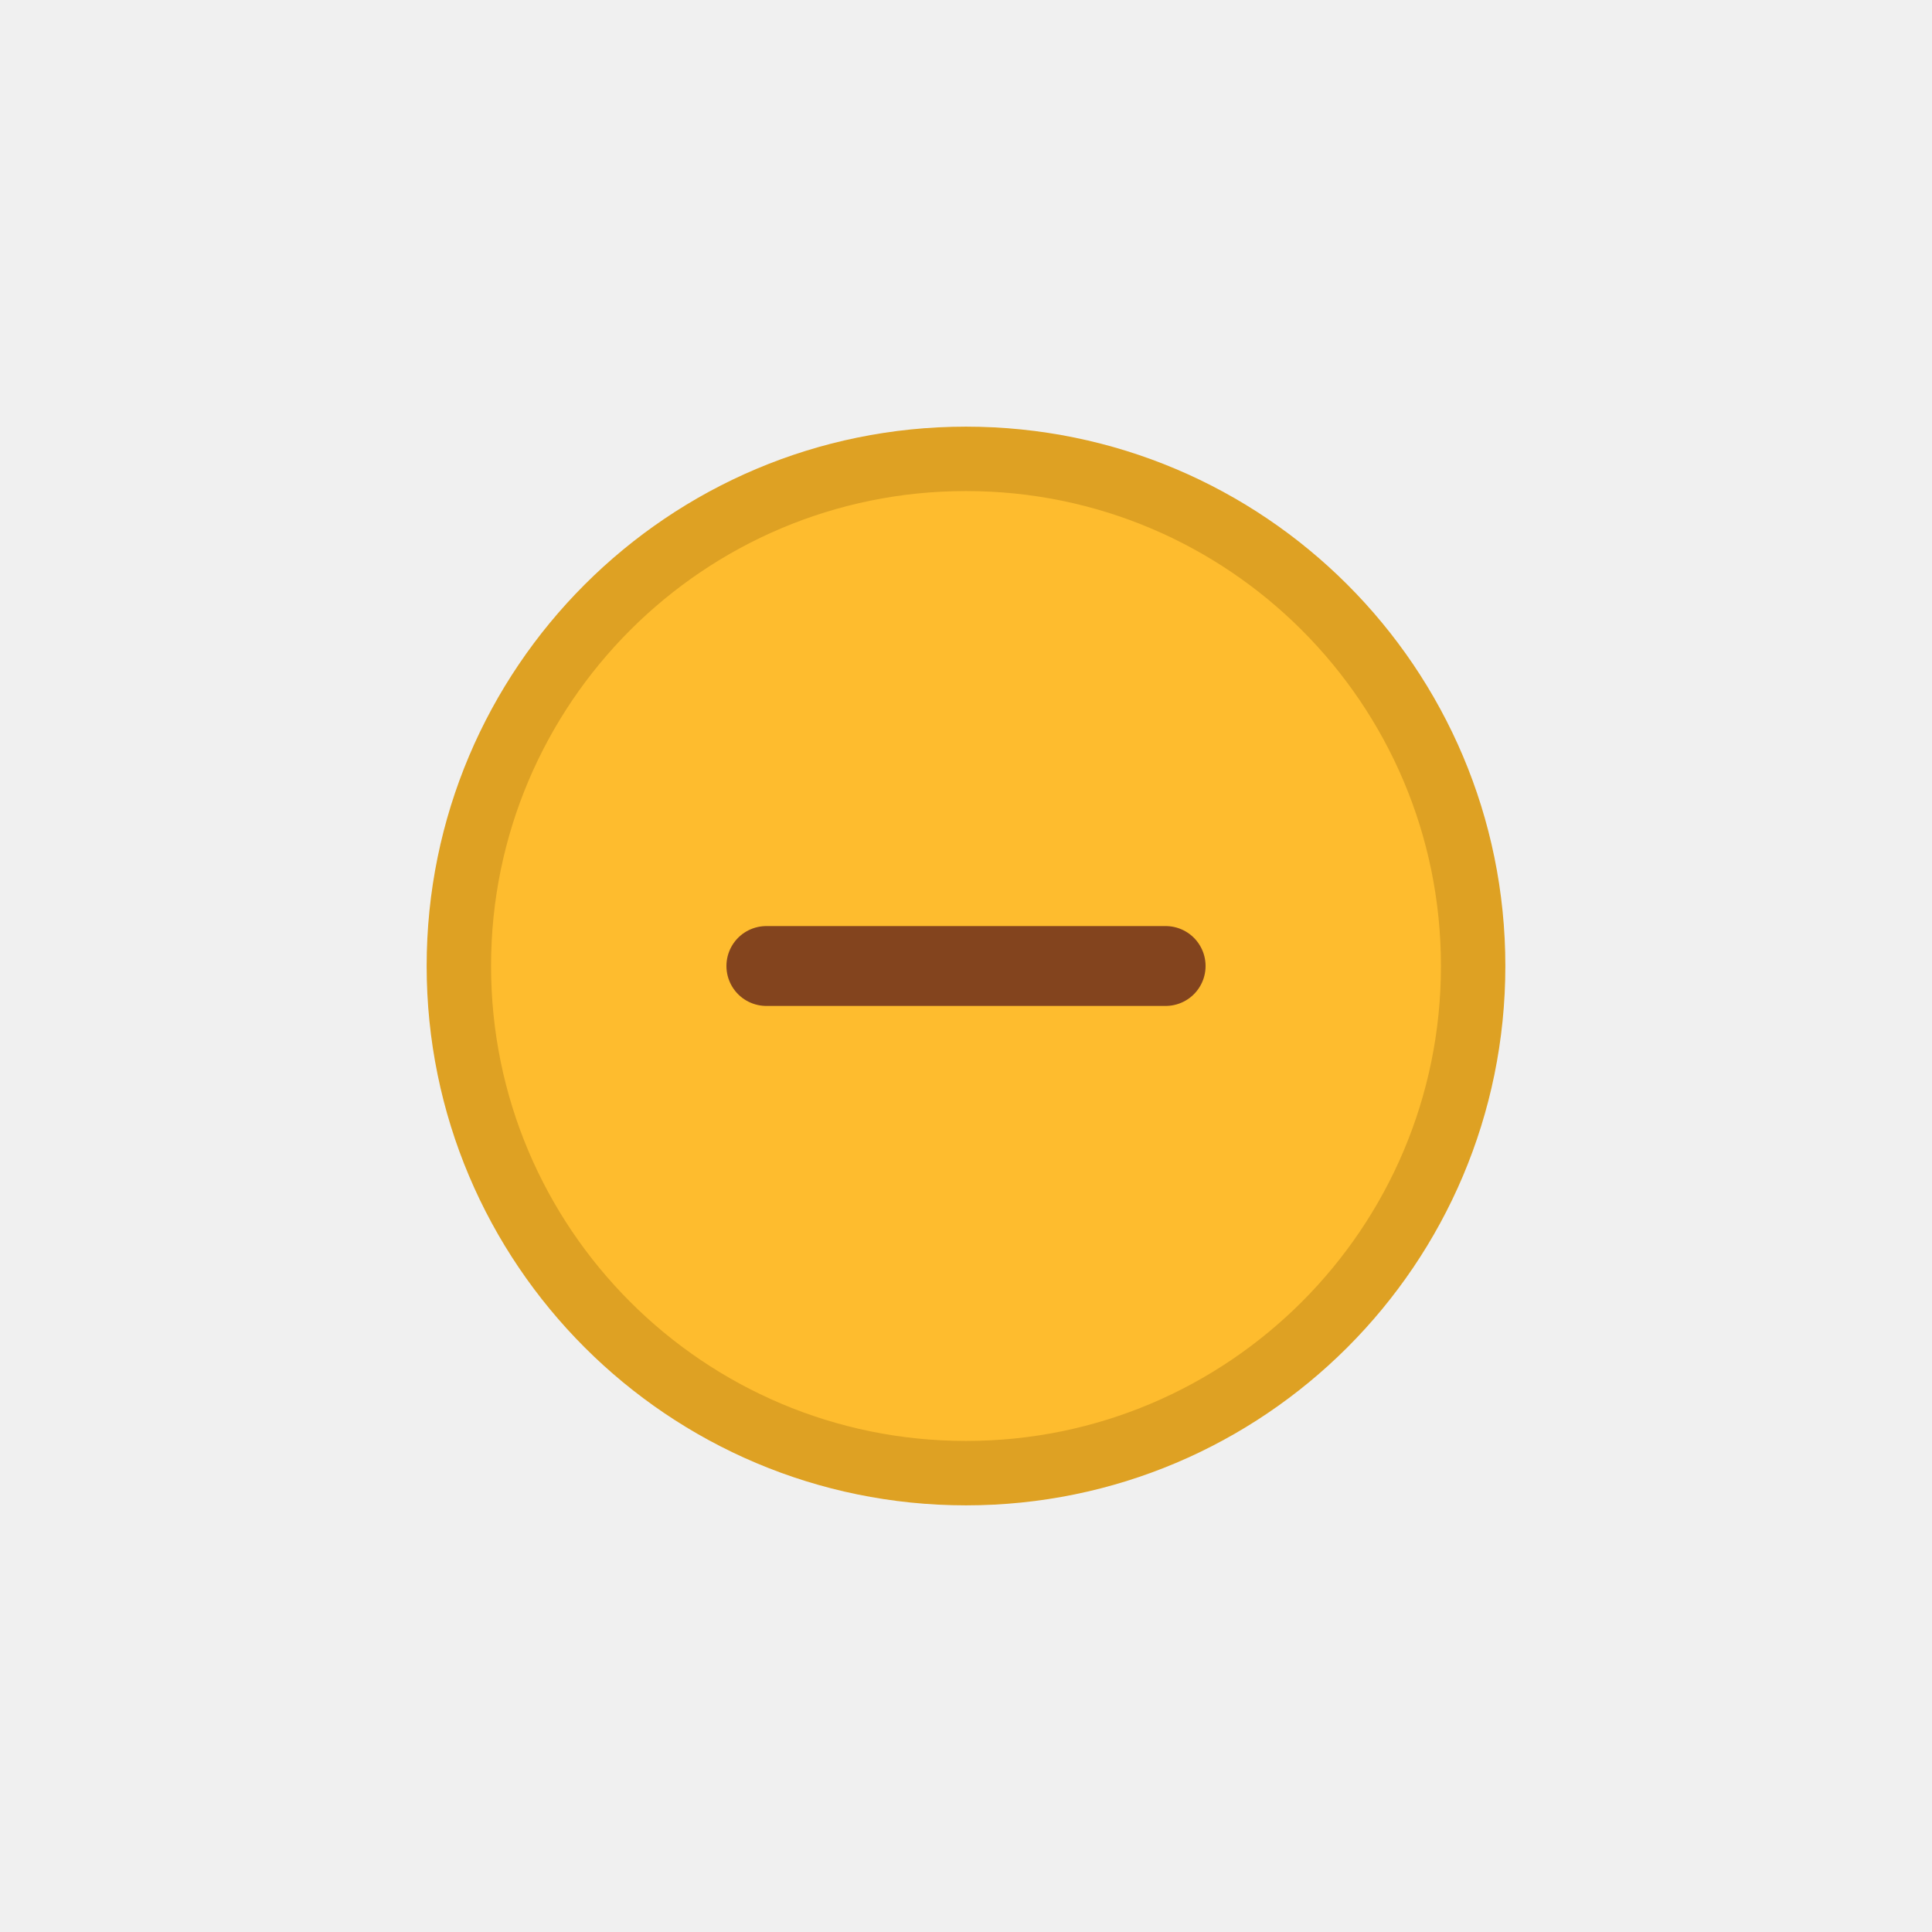
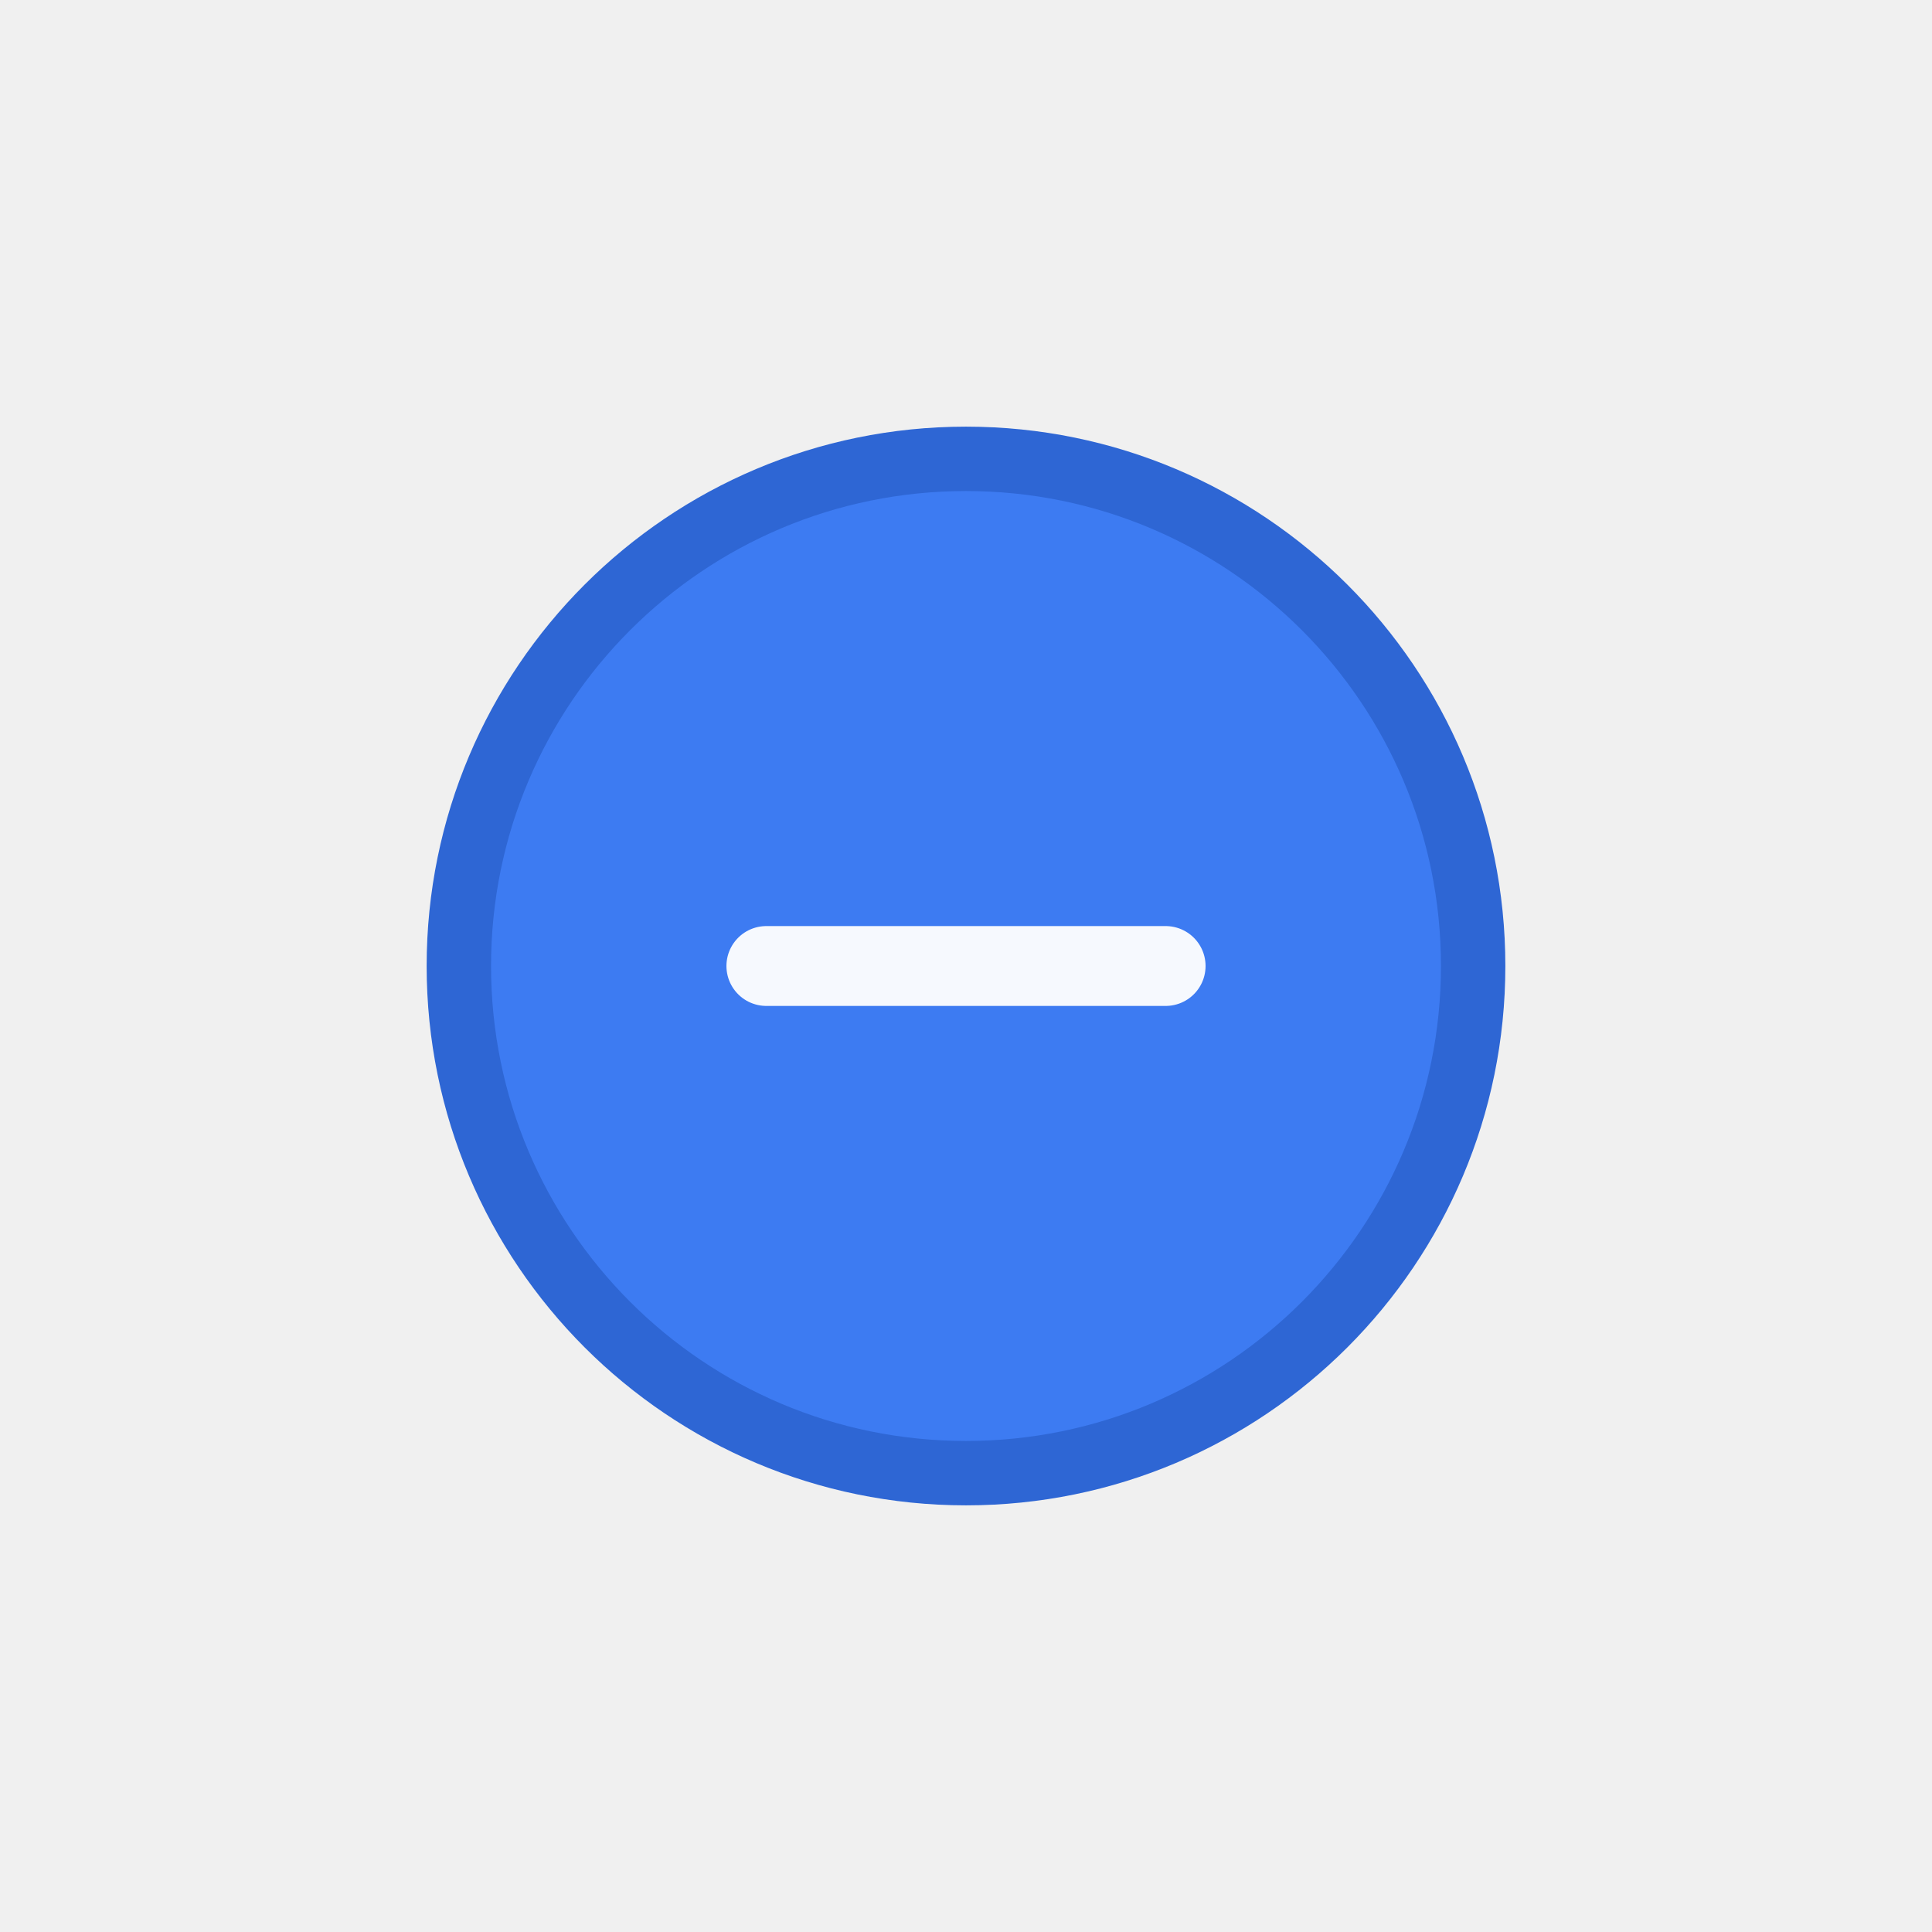
<svg xmlns="http://www.w3.org/2000/svg" viewBox="0 0 24 24" width="24" height="24">
-   <circle cx="12" cy="12" r="6.3" fill="#FEBC2E" stroke="#DEA123" stroke-width="0.8" />
-   <g fill="none" stroke="#5A1D18" stroke-opacity="0.75" stroke-width="1.6" stroke-linecap="round" stroke-linejoin="round" transform="translate(12 12) scale(0.62) translate(-12 -12)">
+   <circle cx="12" cy="12" r="6.3" fill="#3D7BF2" stroke="#2E66D4" stroke-width="0.8" />
+   <g fill="none" stroke="#FFFFFF" stroke-opacity="0.95" stroke-width="1.6" stroke-linecap="round" stroke-linejoin="round" transform="translate(12 12) scale(0.62) translate(-12 -12)">
    <path d="M8 12h8" />
  </g>
</svg>
